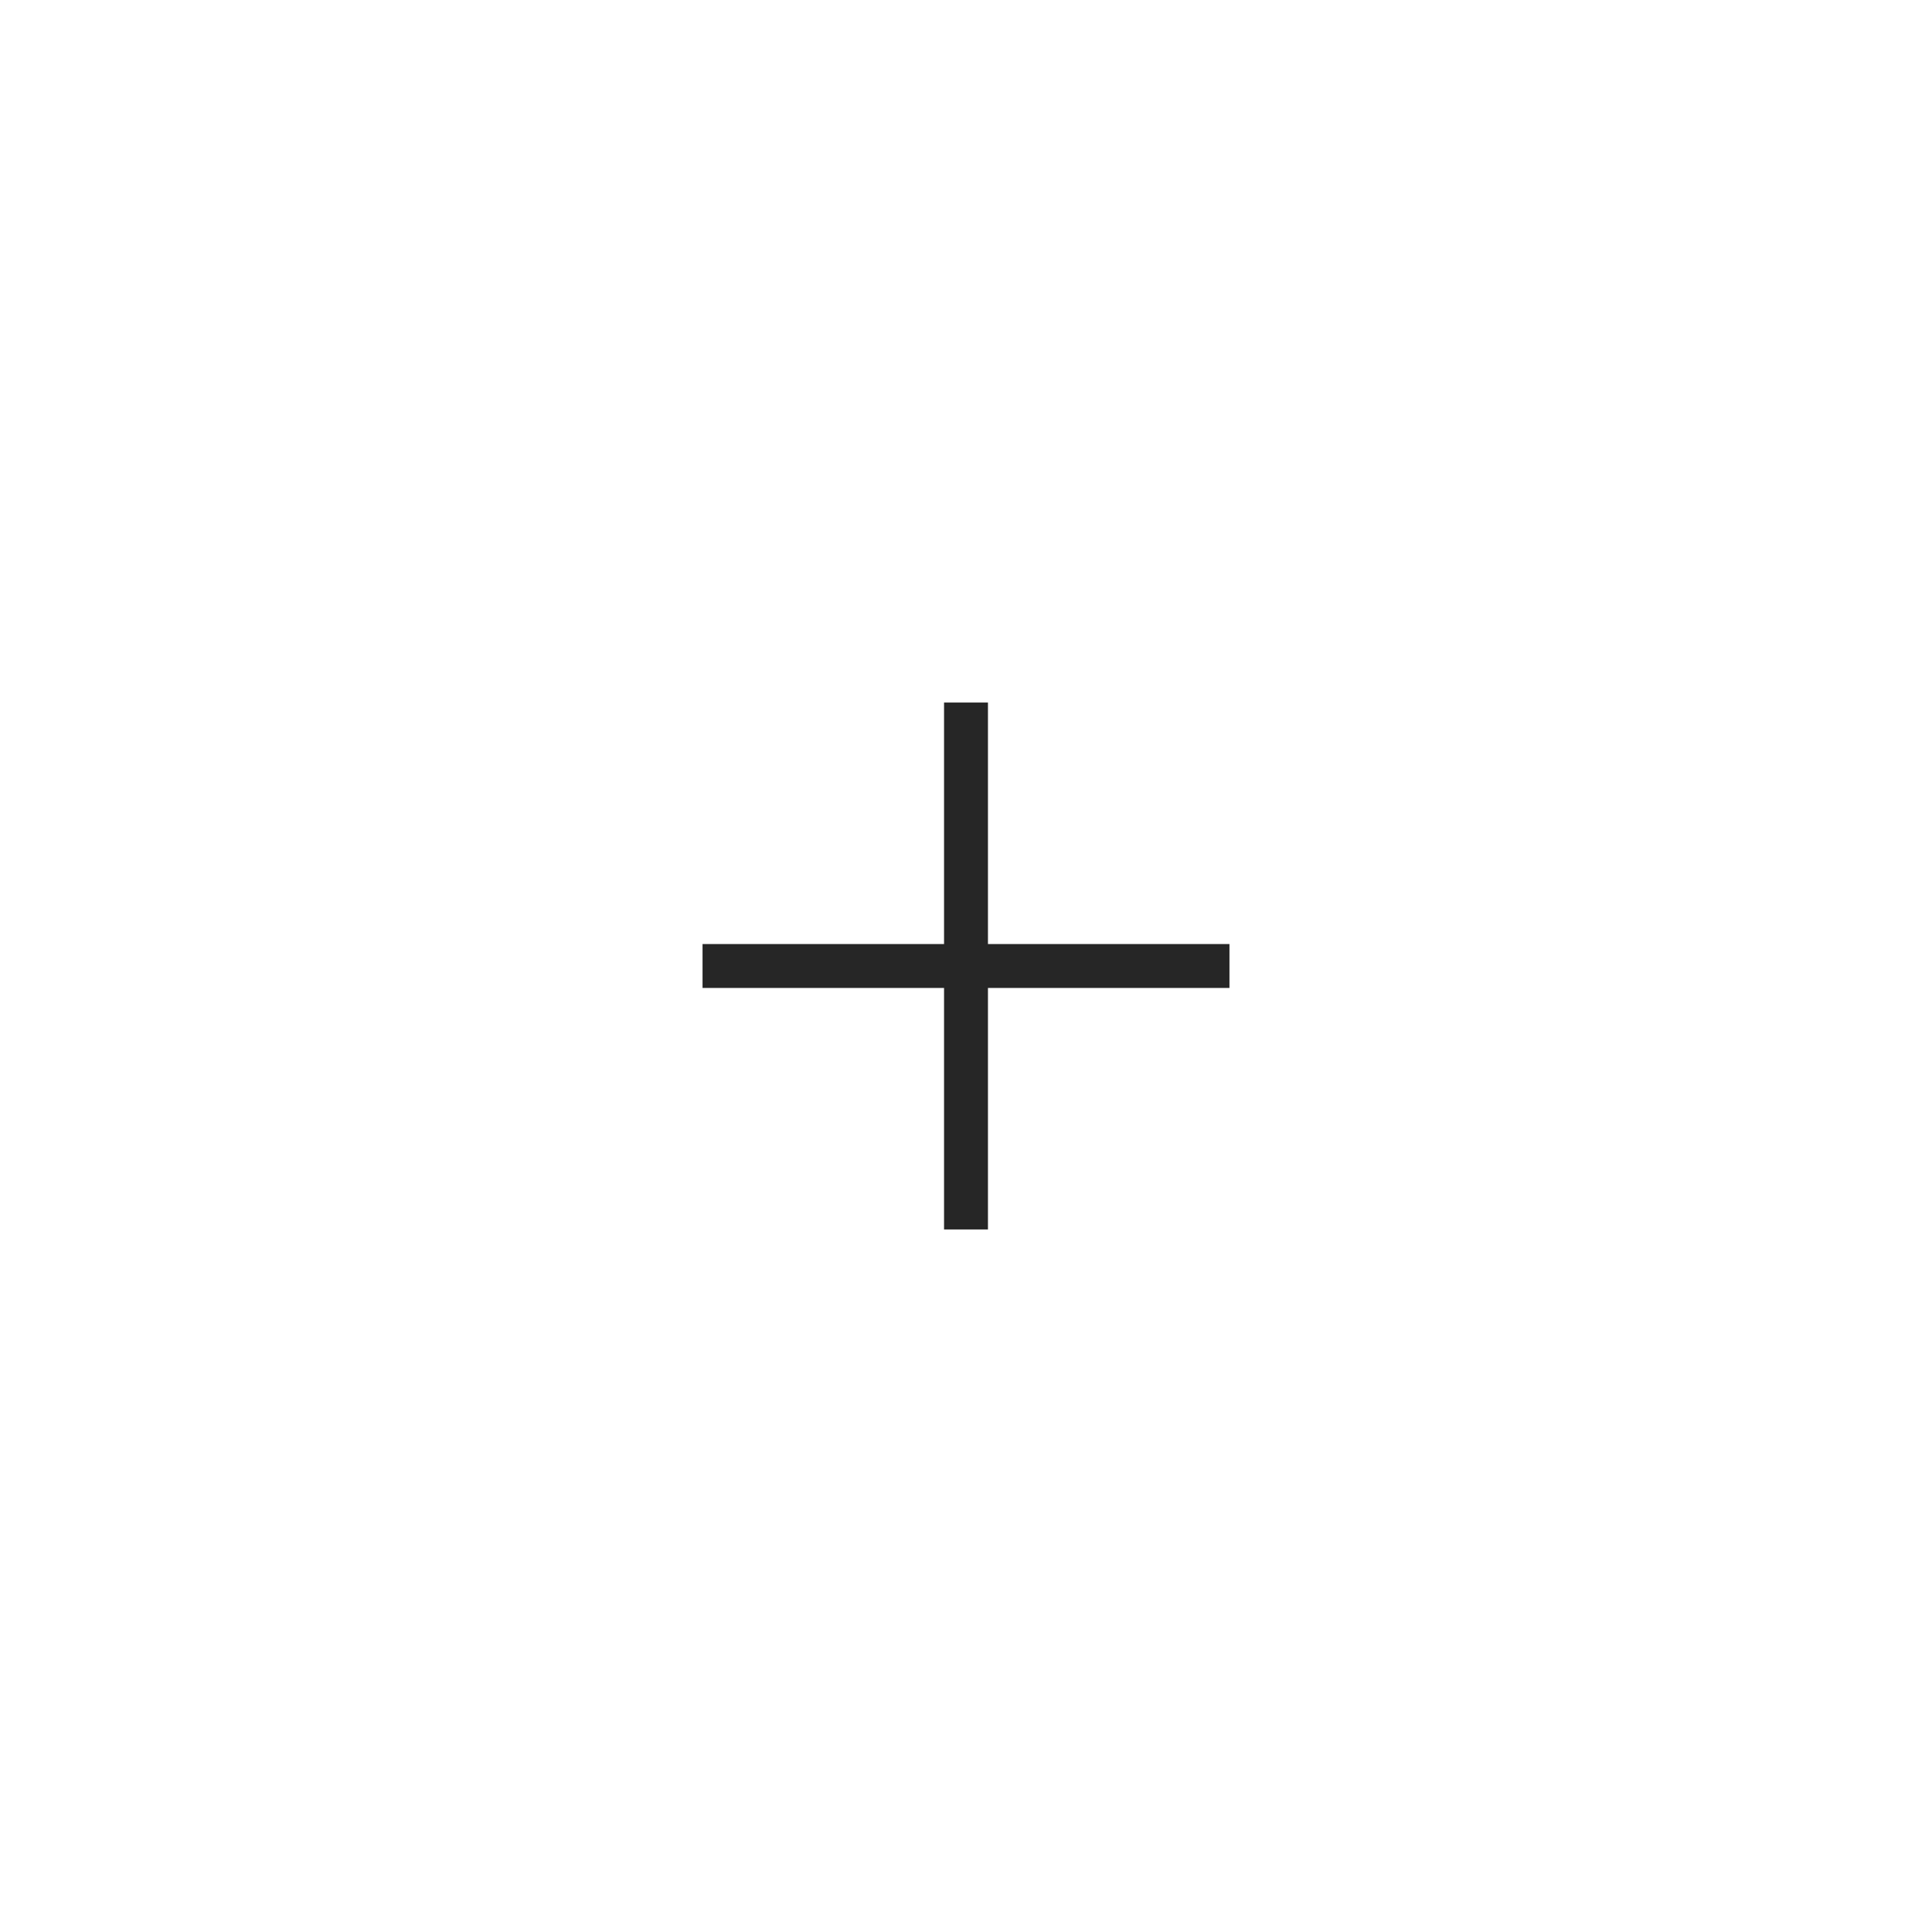
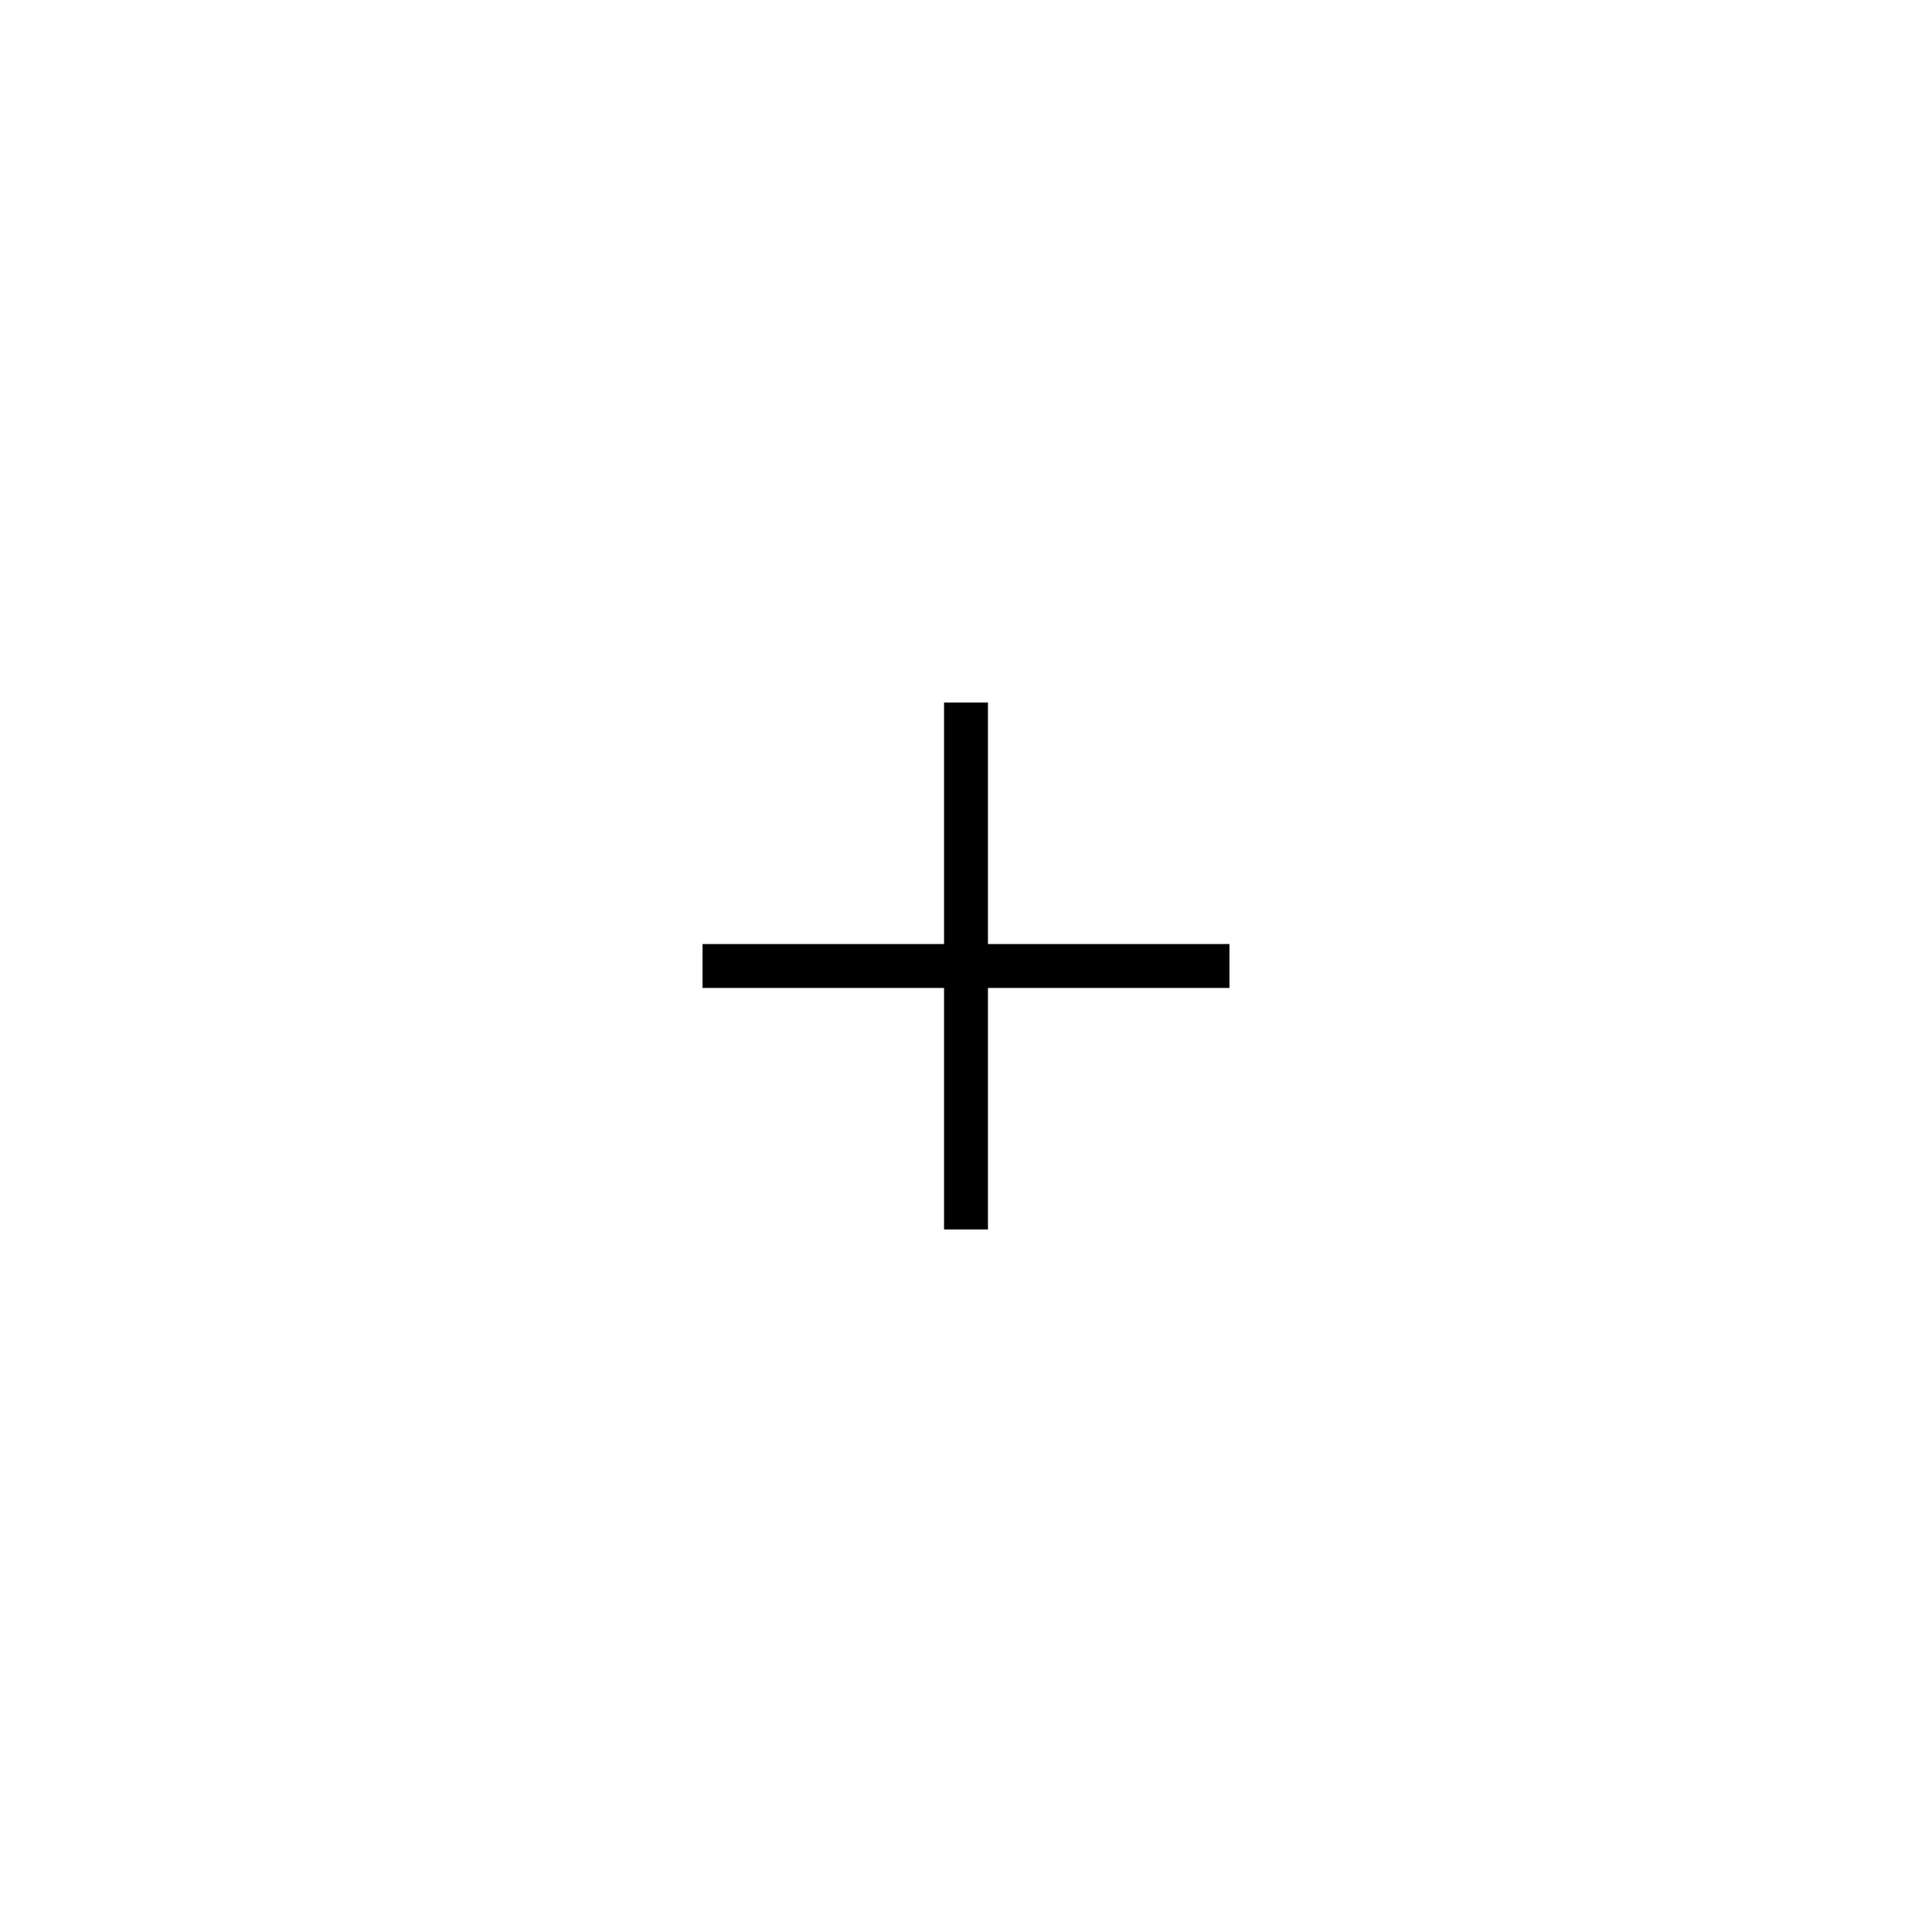
<svg xmlns="http://www.w3.org/2000/svg" width="44" height="44" viewBox="0 0 44 44">
  <g id="Plus">
-     <path d="M22 16L22 28" stroke="#262626" />
-     <path d="M28 22L16 22" stroke="#262626" />
+     <path d="M22 16L22 28" stroke="currentColor" />
+     <path d="M28 22L16 22" stroke="currentColor" />
  </g>
</svg>
